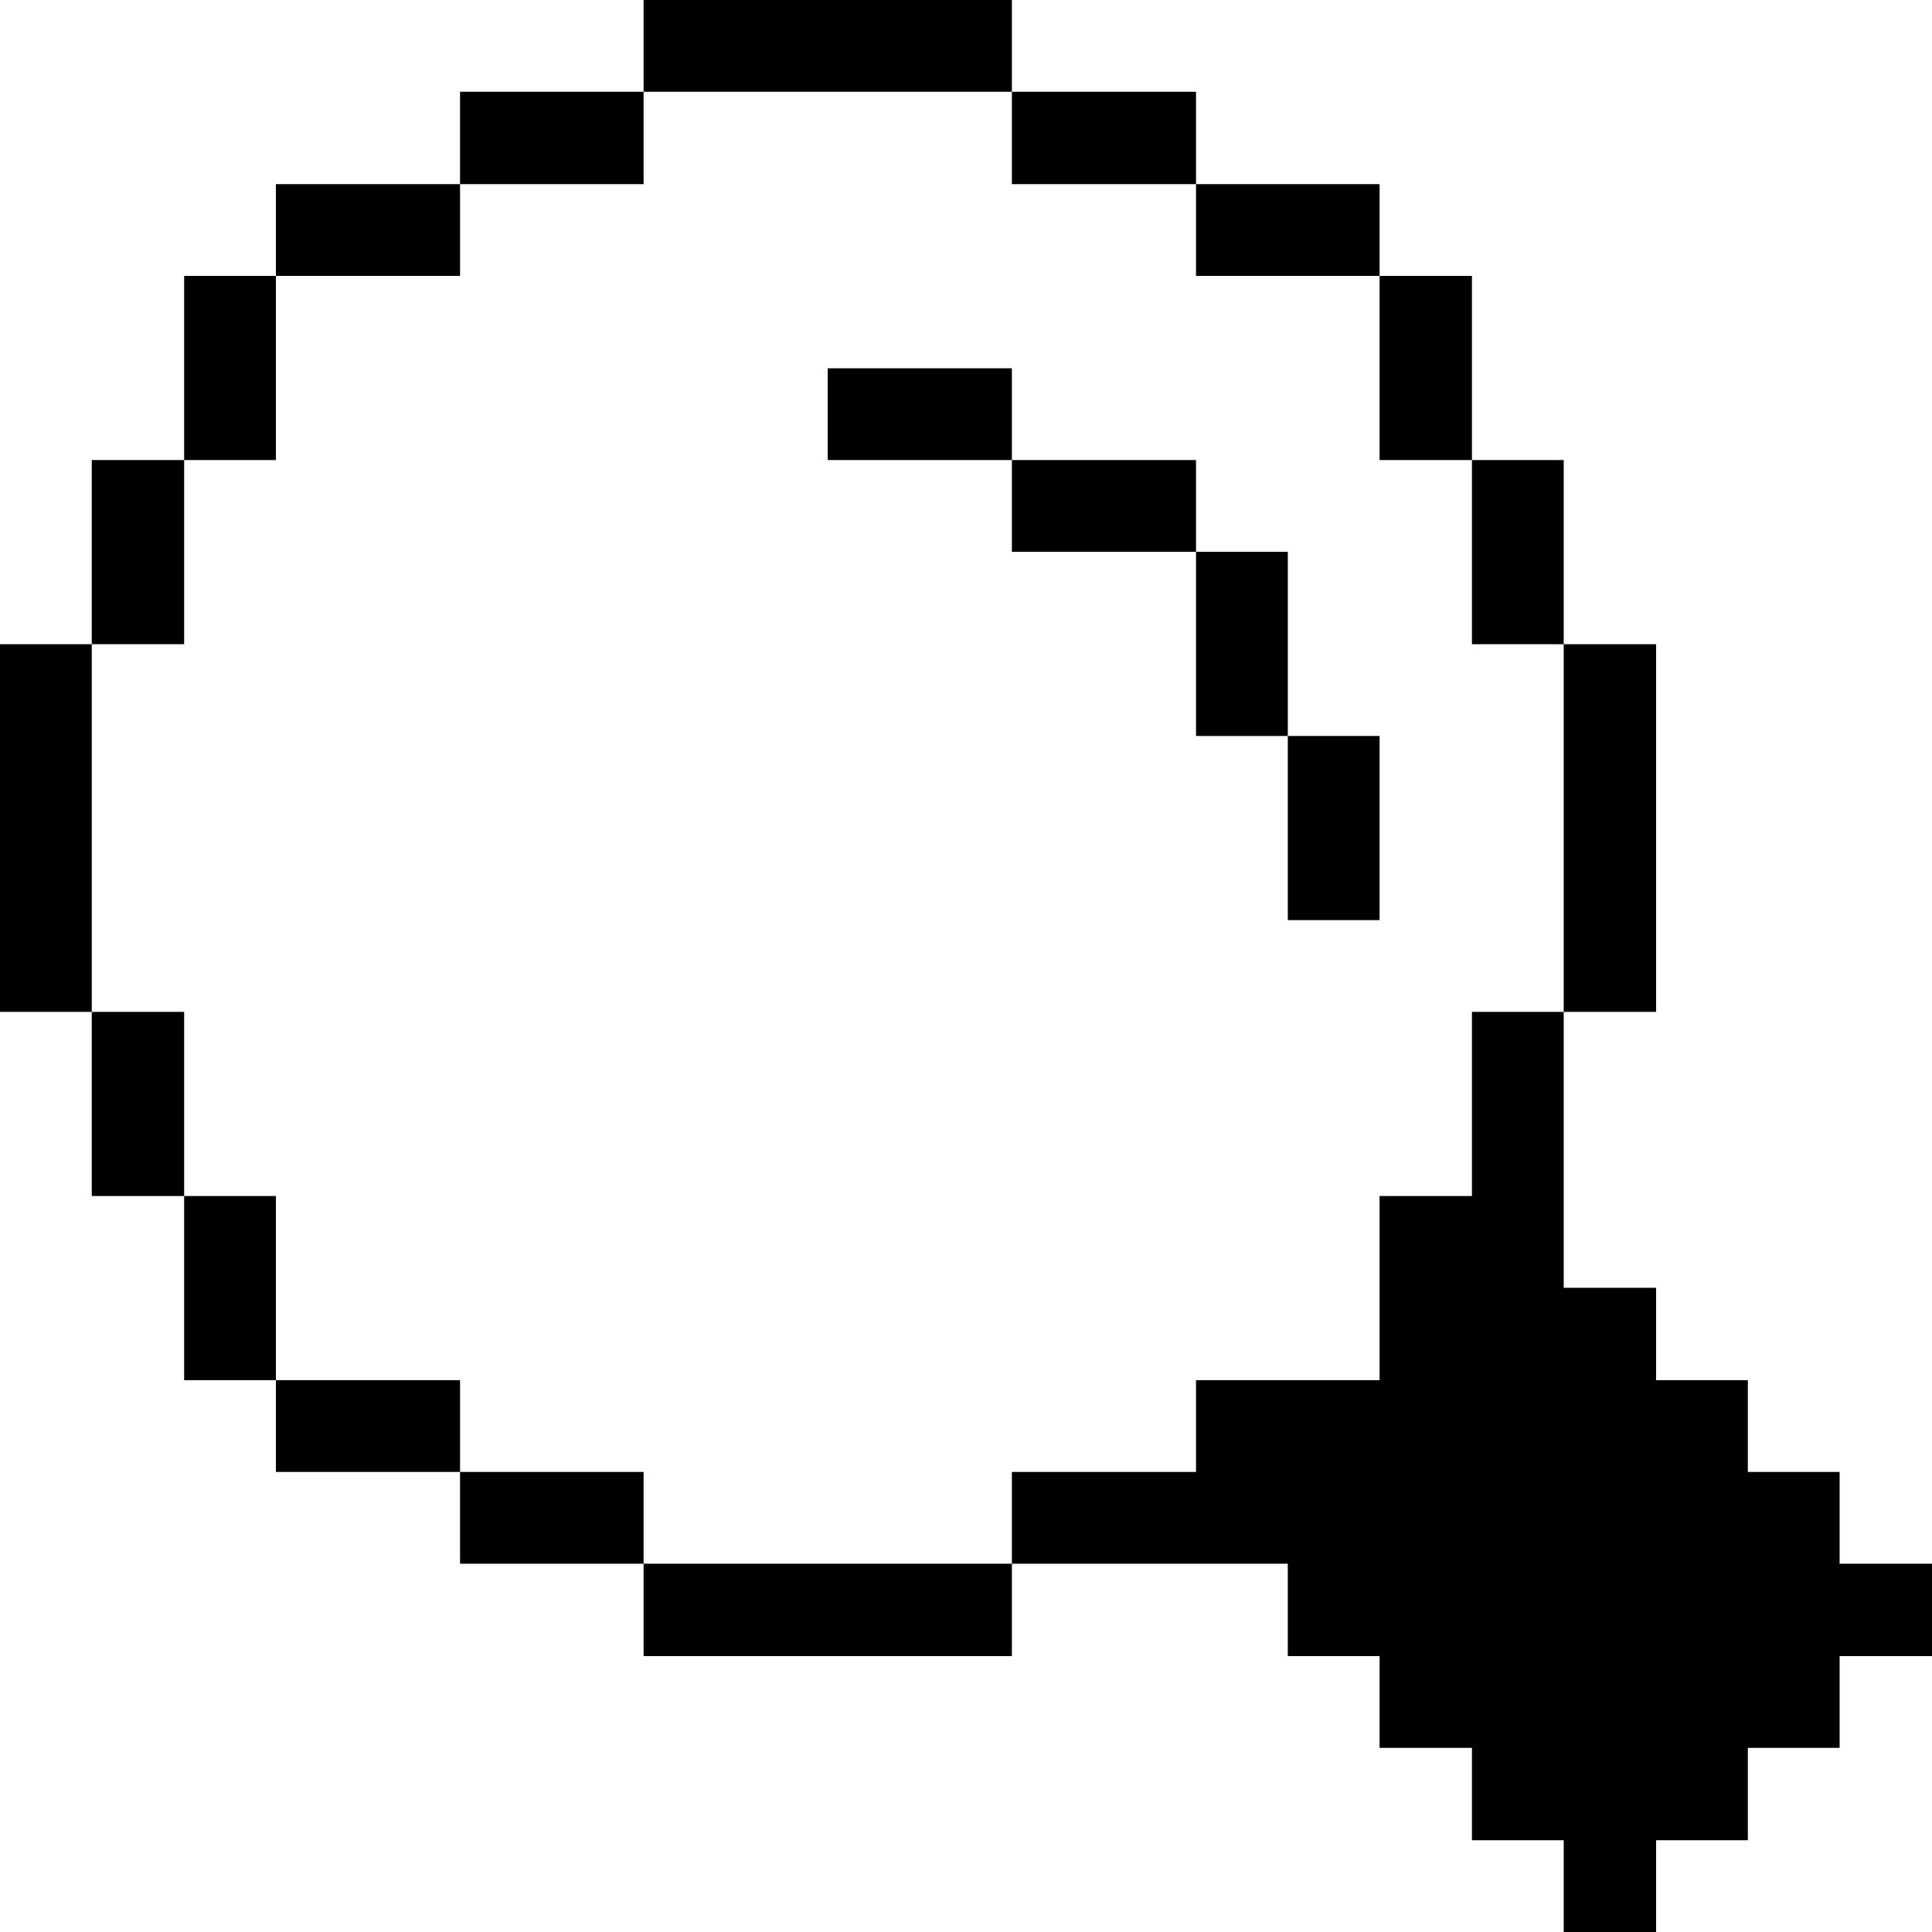
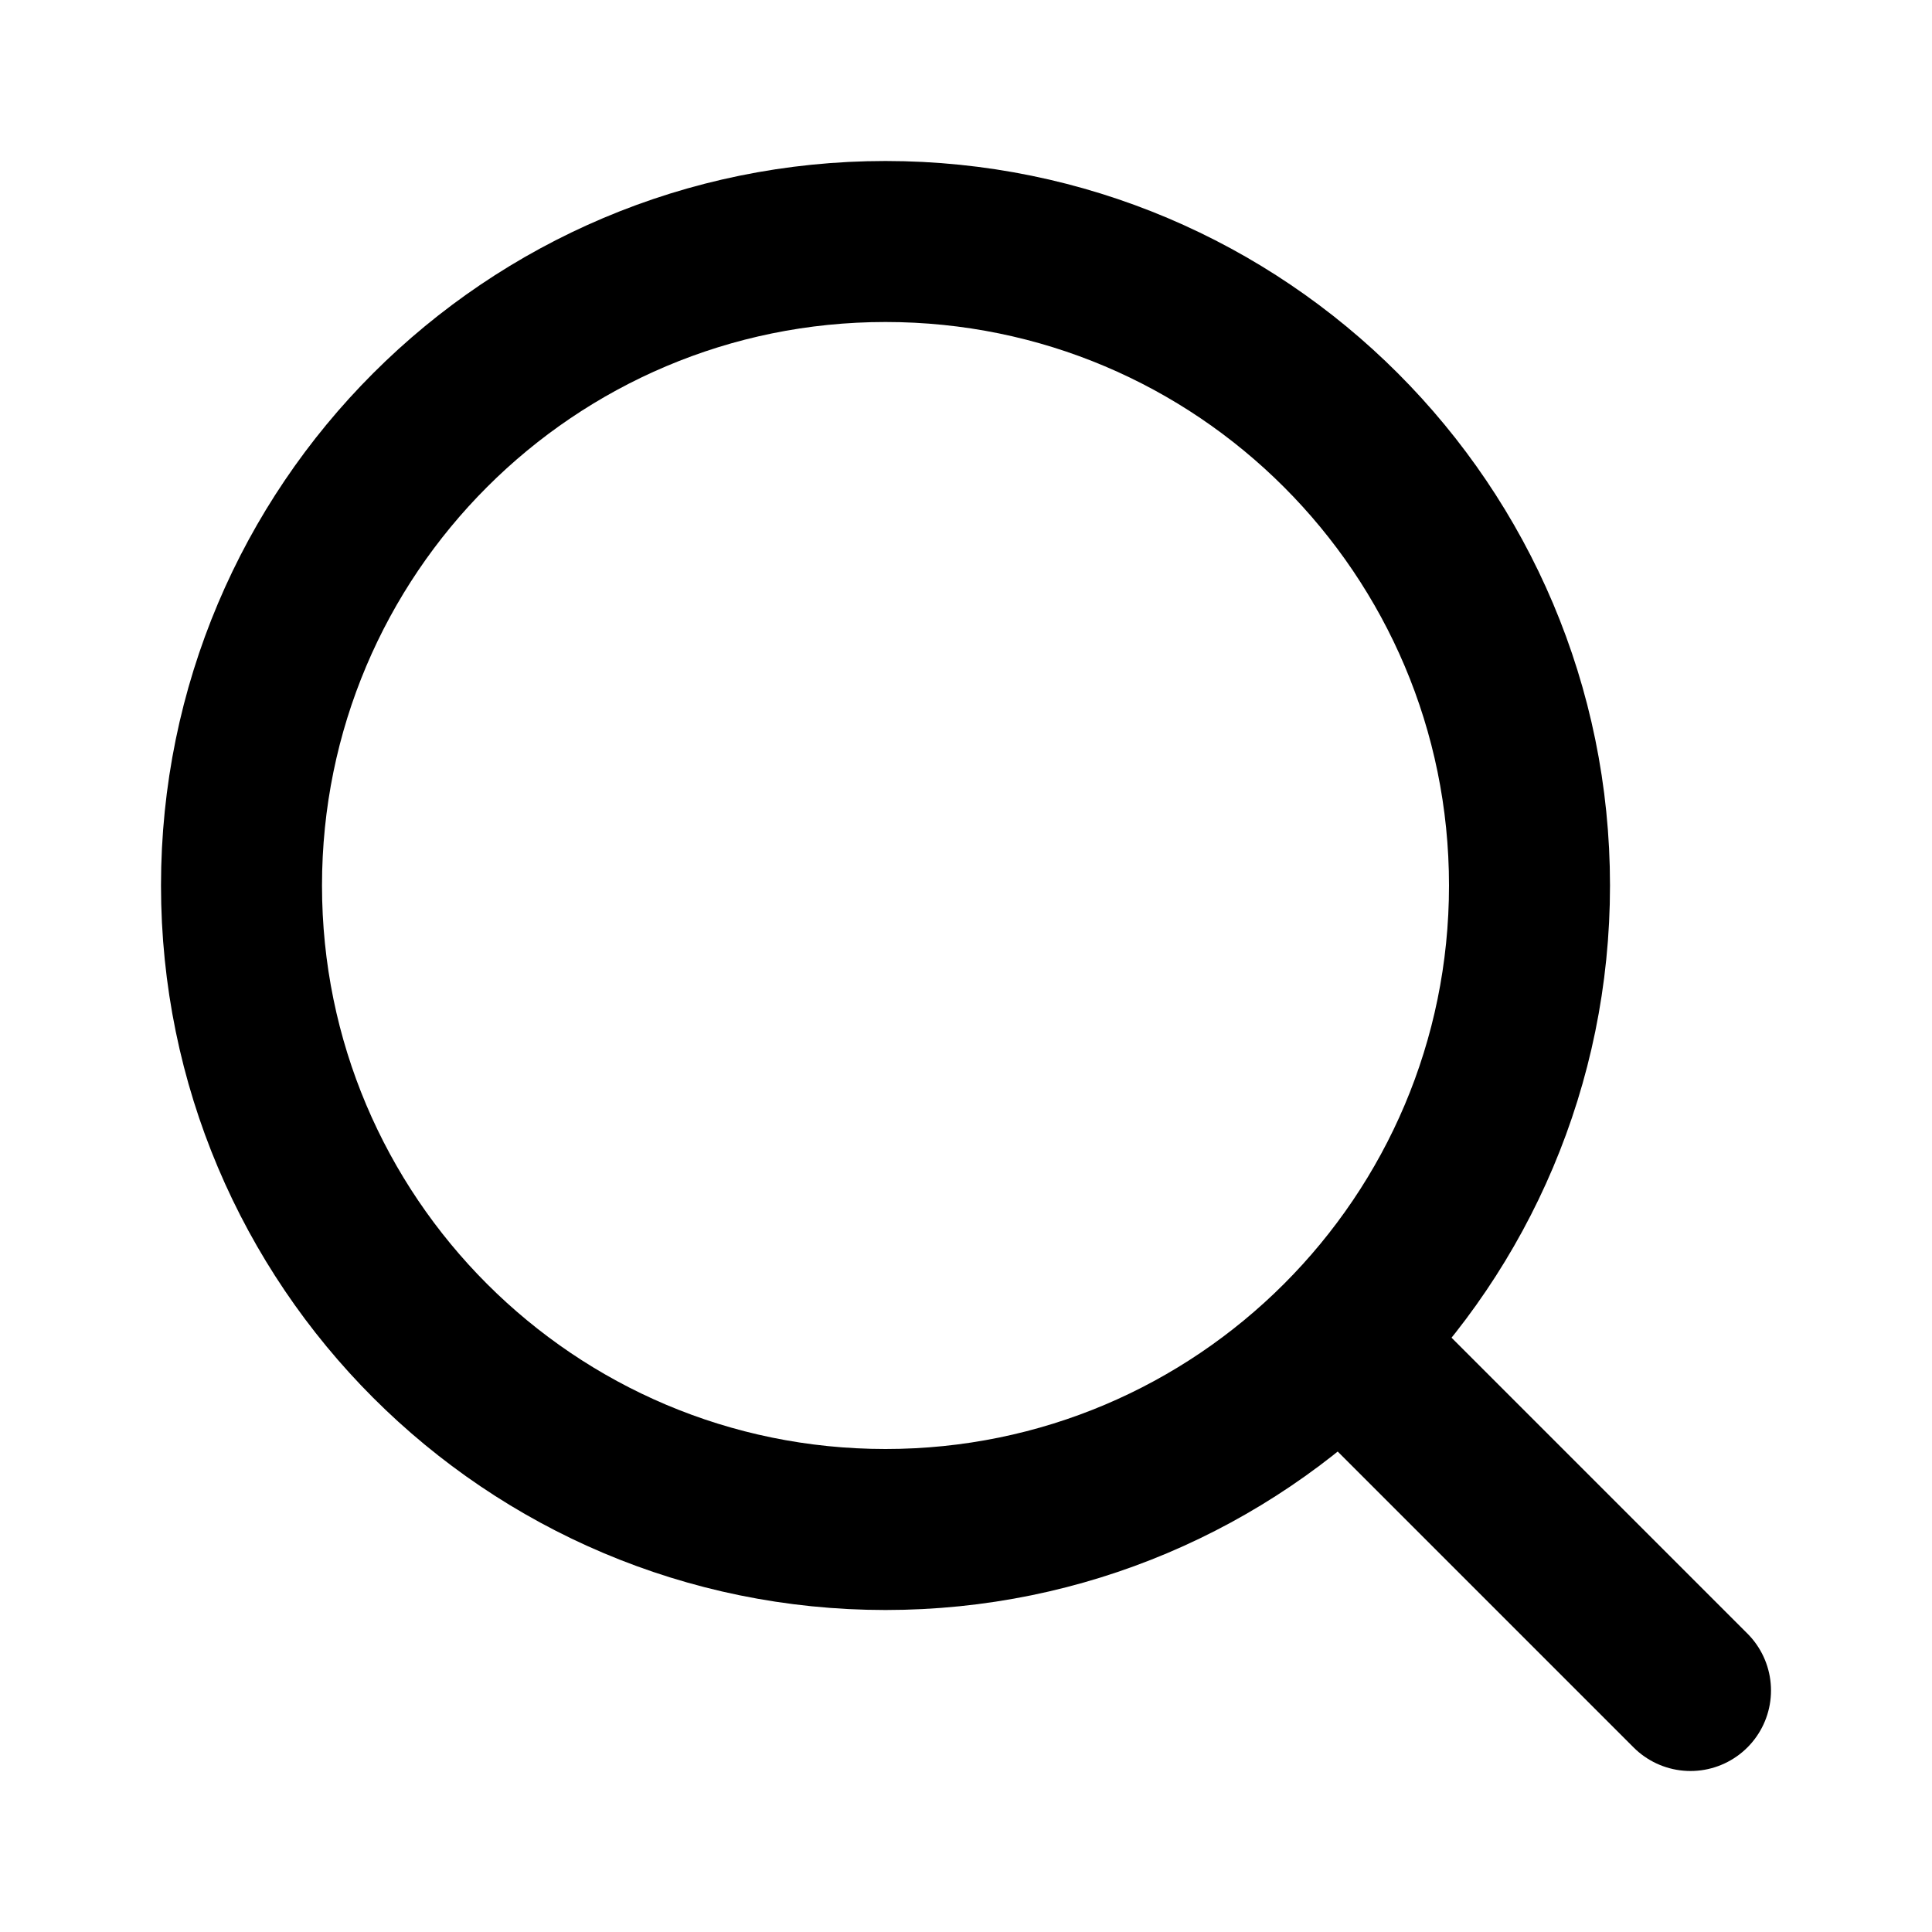
- <svg xmlns="http://www.w3.org/2000/svg" viewBox="0 0 32 32" id="Interface-Essential-Search-1--Streamline-Pixel">
-   <g>
-     <path d="m24.38 19.81 -1.53 0 0 3.05 -3.04 0 0 1.52 -3.05 0 0 1.52 4.57 0 0 1.53 1.52 0 0 1.52 1.53 0 0 1.53 1.52 0 0 1.52 1.53 0 0 -1.52 1.52 0 0 -1.53 1.52 0 0 -1.52 1.53 0 0 -1.53 -1.53 0 0 -1.52 -1.52 0 0 -1.52 -1.52 0 0 -1.53 -1.53 0 0 -4.57 -1.52 0 0 3.05z" fill="#000000" stroke-width="1" />
-     <path d="M25.9 10.67h1.53v6.09H25.9Z" fill="#000000" stroke-width="1" />
-     <path d="M24.38 7.62h1.52v3.05h-1.52Z" fill="#000000" stroke-width="1" />
-     <path d="M22.85 4.57h1.53v3.05h-1.53Z" fill="#000000" stroke-width="1" />
-     <path d="M21.33 12.19h1.52v3.05h-1.52Z" fill="#000000" stroke-width="1" />
-     <path d="M19.81 9.14h1.52v3.05h-1.52Z" fill="#000000" stroke-width="1" />
-     <path d="M19.81 3.05h3.04v1.52h-3.04Z" fill="#000000" stroke-width="1" />
-     <path d="M16.76 7.62h3.05v1.52h-3.05Z" fill="#000000" stroke-width="1" />
-     <path d="M16.76 1.52h3.05v1.53h-3.05Z" fill="#000000" stroke-width="1" />
-     <path d="M13.71 6.1h3.05v1.52h-3.05Z" fill="#000000" stroke-width="1" />
-     <path d="M10.66 25.9h6.1v1.53h-6.1Z" fill="#000000" stroke-width="1" />
-     <path d="M10.66 0h6.1v1.52h-6.1Z" fill="#000000" stroke-width="1" />
-     <path d="M7.62 24.38h3.04v1.52H7.62Z" fill="#000000" stroke-width="1" />
-     <path d="M7.62 1.52h3.04v1.53H7.62Z" fill="#000000" stroke-width="1" />
-     <path d="M4.57 22.86h3.05v1.52H4.57Z" fill="#000000" stroke-width="1" />
-     <path d="M4.57 3.05h3.05v1.52H4.57Z" fill="#000000" stroke-width="1" />
-     <path d="M3.05 19.81h1.52v3.05H3.05Z" fill="#000000" stroke-width="1" />
-     <path d="M3.05 4.57h1.52v3.05H3.05Z" fill="#000000" stroke-width="1" />
-     <path d="M1.52 16.76h1.53v3.05H1.52Z" fill="#000000" stroke-width="1" />
-     <path d="M1.52 7.62h1.53v3.05H1.52Z" fill="#000000" stroke-width="1" />
-     <path d="M0 10.67h1.52v6.09H0Z" fill="#000000" stroke-width="1" />
-   </g>
+ <svg xmlns="http://www.w3.org/2000/svg" viewBox="0 0 24 24" fill="none" stroke="currentColor" stroke-width="2" stroke-linecap="round" stroke-linejoin="round">
+   <circle cx="11" cy="11" r="8" />
+   <path d="m21 21-4.3-4.3" />
</svg>
